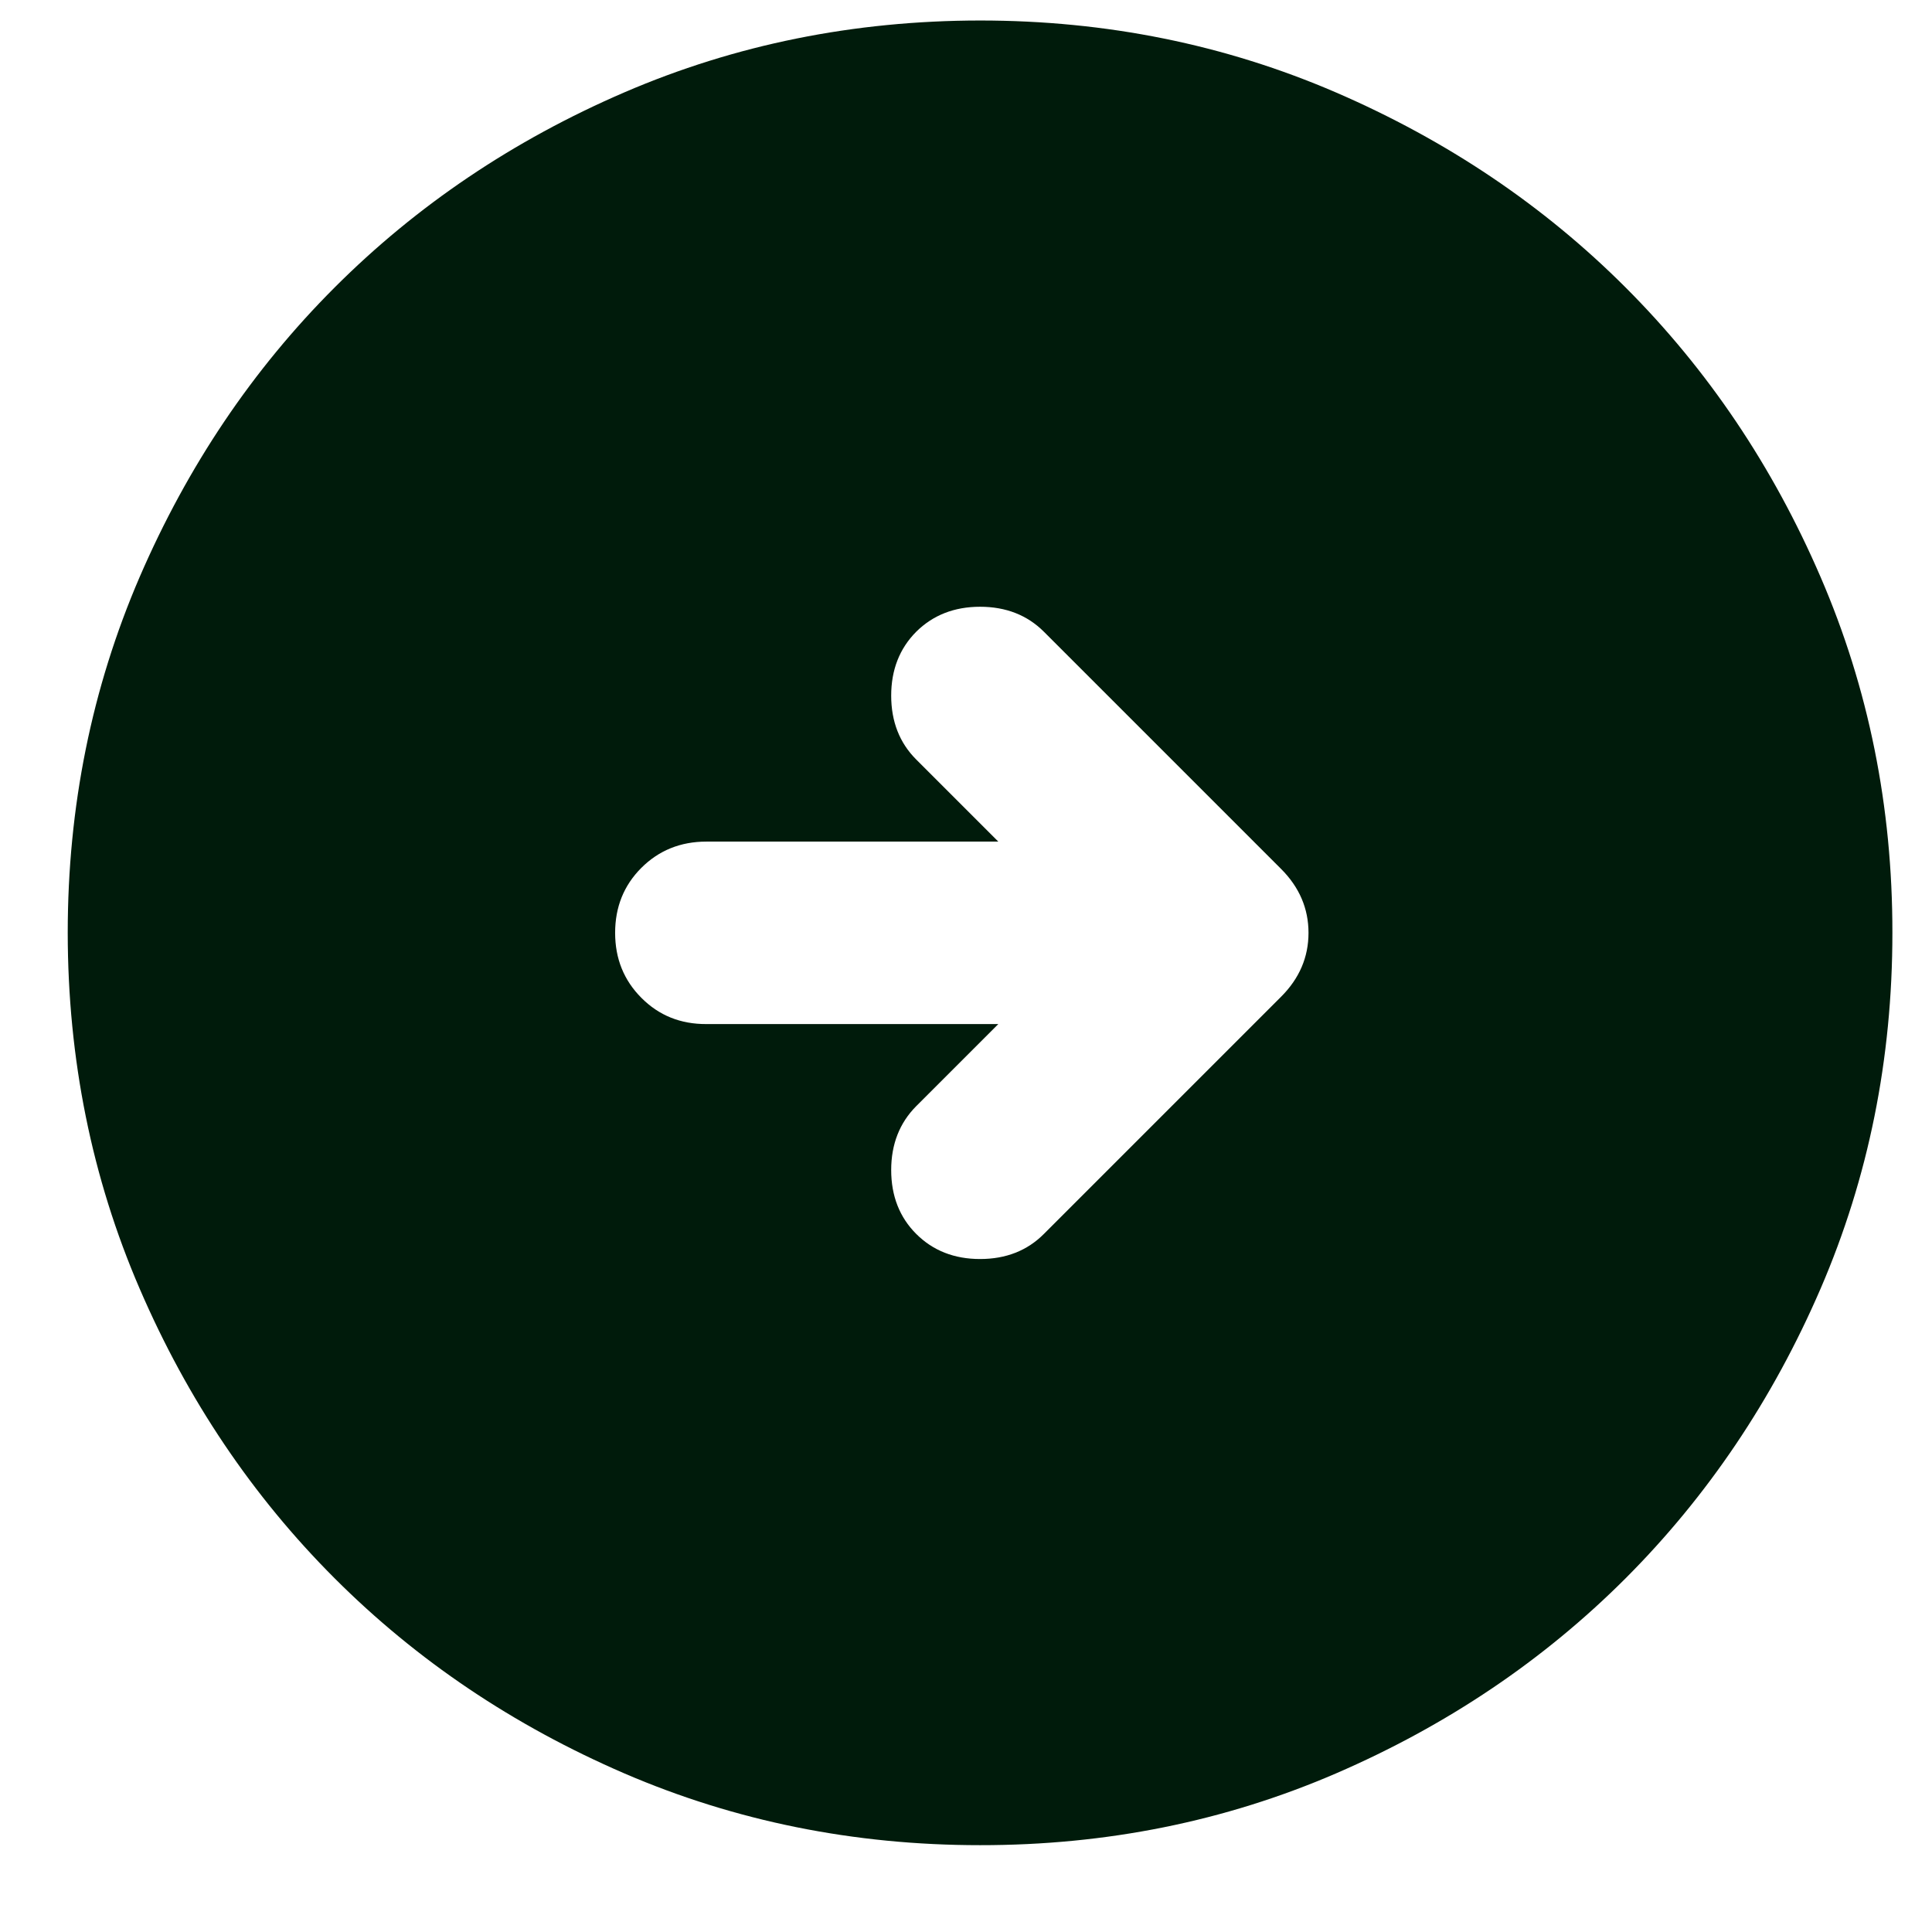
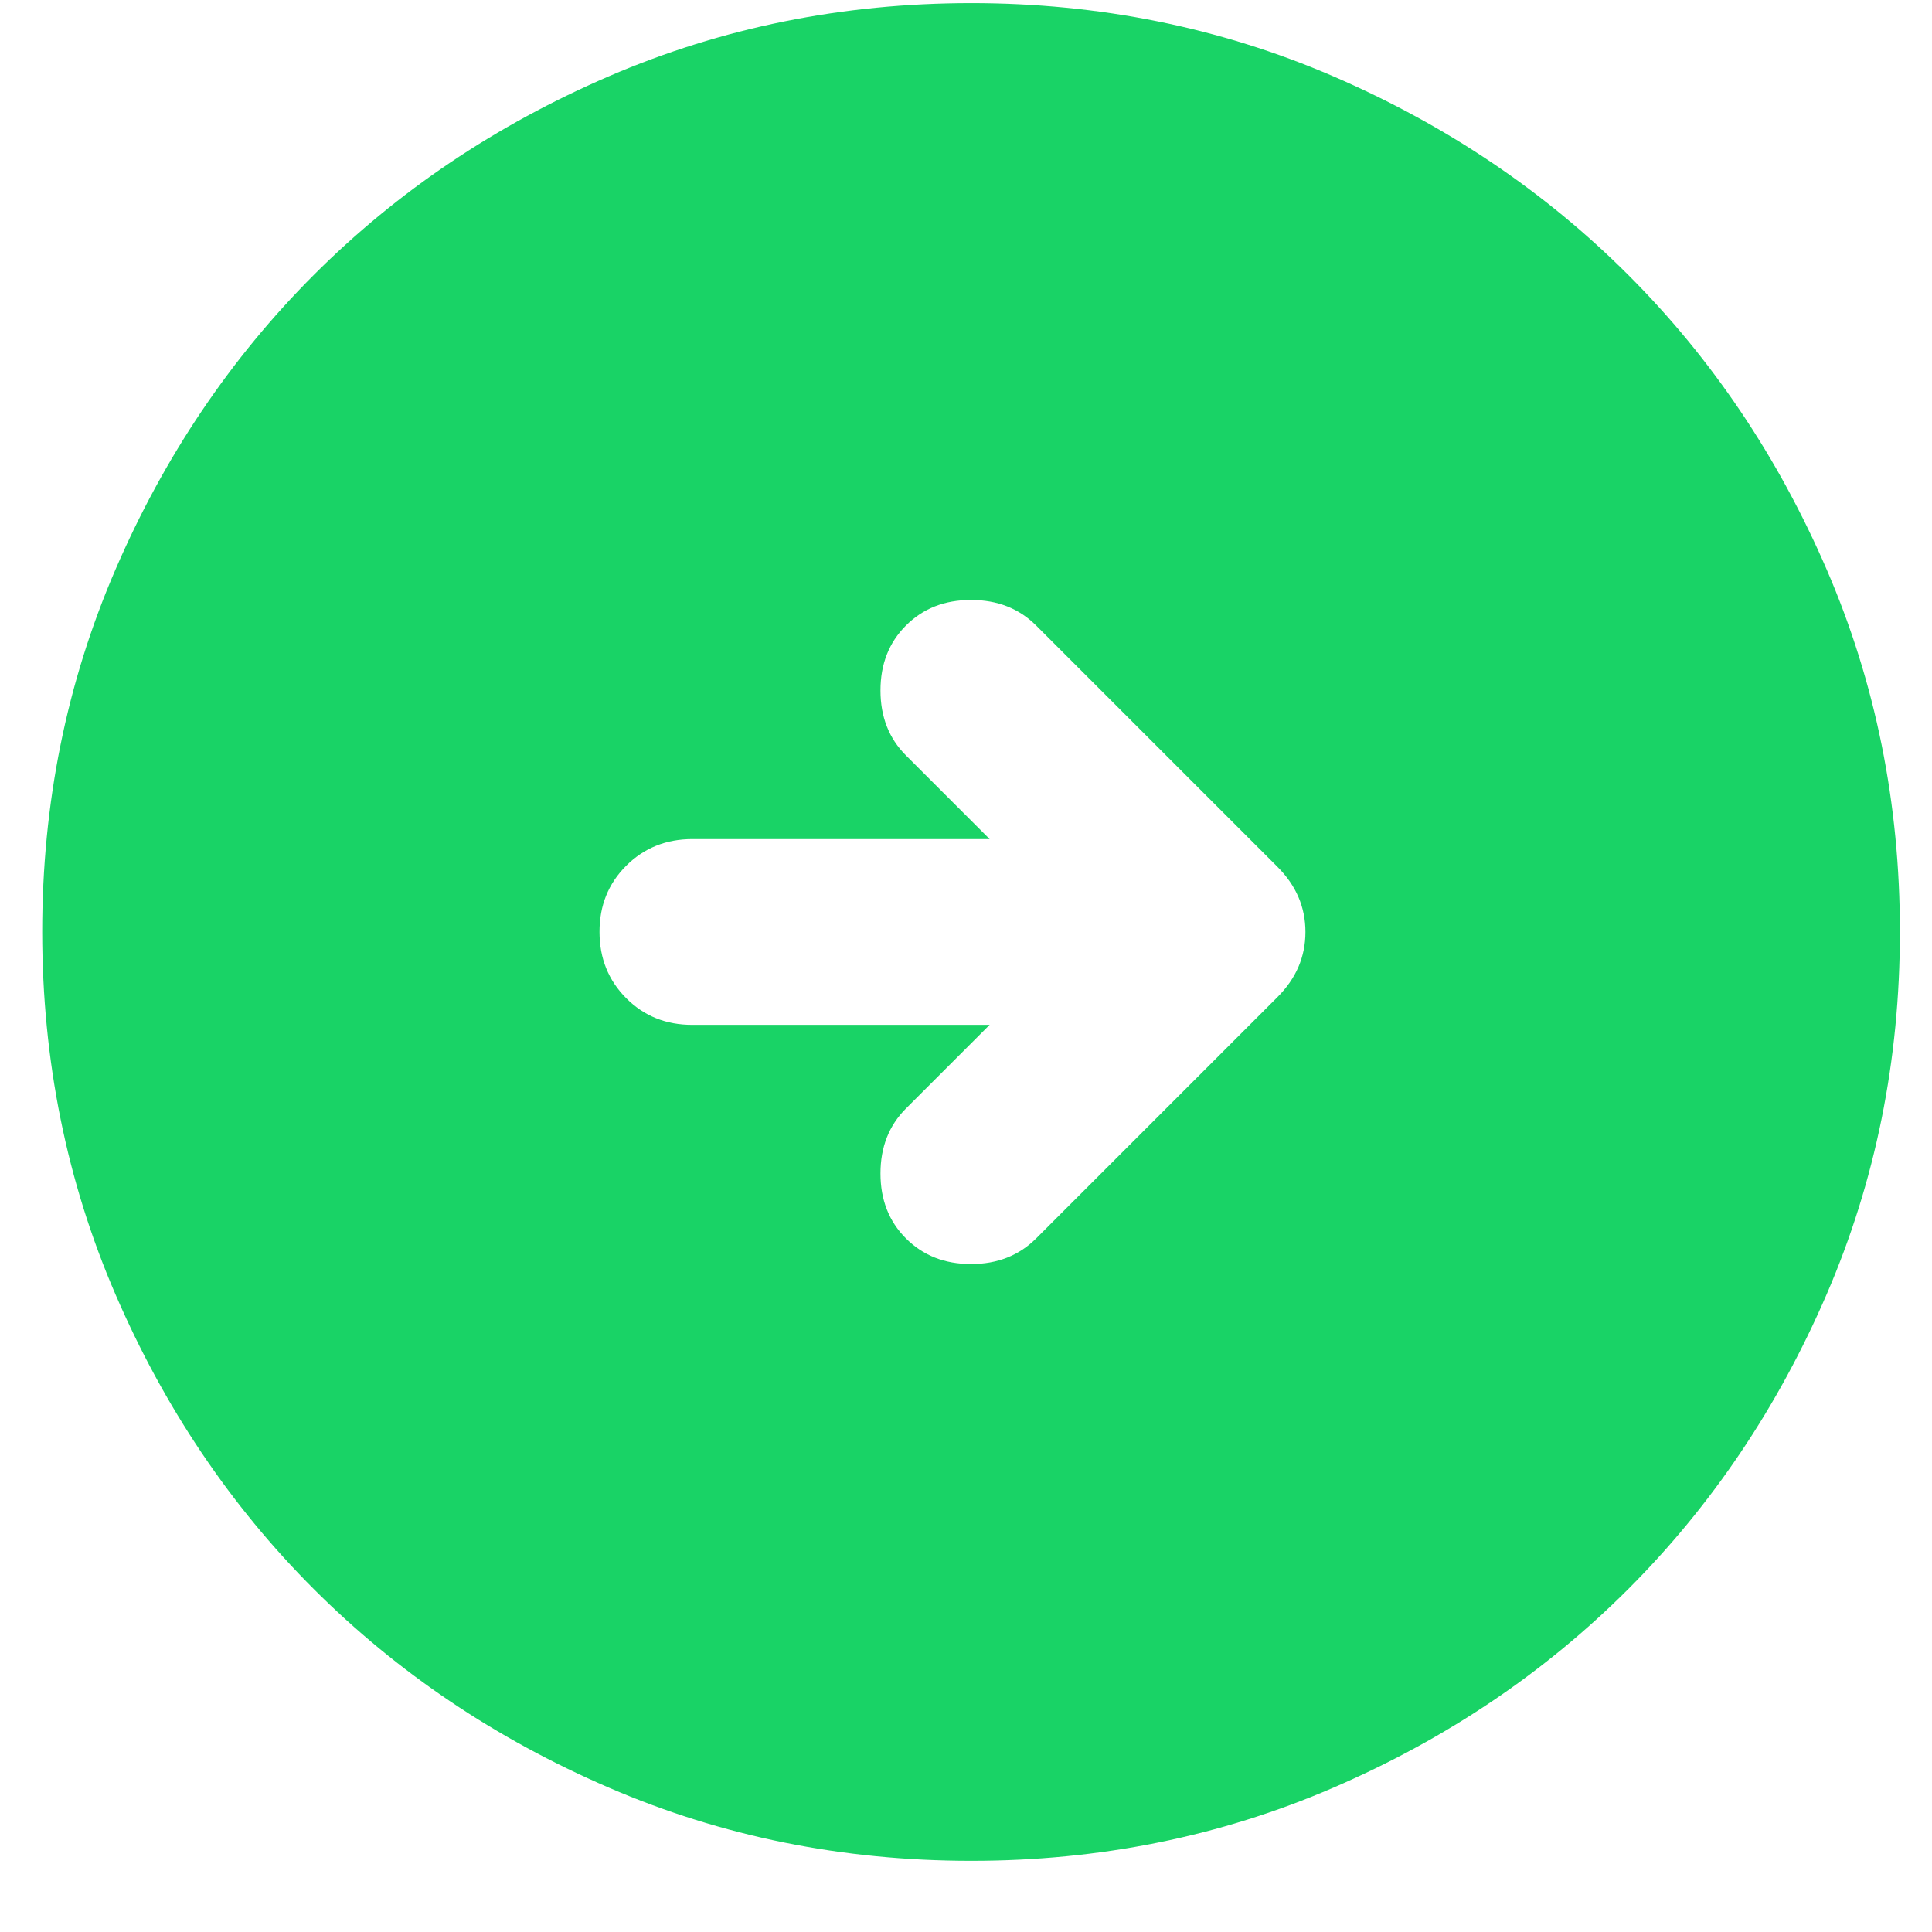
- <svg xmlns="http://www.w3.org/2000/svg" width="18" height="18" viewBox="0 0 18 18" fill="none">
-   <path d="M9.131 17.191C7.956 17.191 6.851 16.968 5.816 16.522C4.782 16.075 3.883 15.47 3.118 14.705C2.353 13.94 1.747 13.041 1.301 12.006C0.855 10.972 0.632 9.867 0.631 8.691C0.631 7.516 0.855 6.411 1.301 5.376C1.748 4.342 2.353 3.443 3.118 2.678C3.883 1.913 4.782 1.307 5.816 0.861C6.851 0.415 7.956 0.192 9.131 0.191C10.307 0.191 11.412 0.415 12.446 0.861C13.48 1.308 14.38 1.913 15.145 2.678C15.91 3.443 16.516 4.342 16.962 5.376C17.409 6.411 17.632 7.516 17.631 8.691C17.631 9.867 17.408 10.972 16.962 12.006C16.515 13.041 15.909 13.94 15.145 14.705C14.38 15.47 13.48 16.076 12.446 16.523C11.412 16.969 10.307 17.192 9.131 17.191ZM9.301 9.541L8.536 10.306C8.381 10.462 8.303 10.661 8.303 10.901C8.303 11.142 8.381 11.341 8.536 11.496C8.692 11.652 8.891 11.73 9.131 11.73C9.372 11.73 9.571 11.652 9.726 11.496L11.936 9.286C12.106 9.116 12.191 8.918 12.191 8.691C12.191 8.465 12.106 8.266 11.936 8.096L9.726 5.886C9.571 5.731 9.372 5.653 9.131 5.653C8.891 5.653 8.692 5.731 8.536 5.886C8.381 6.042 8.303 6.241 8.303 6.481C8.303 6.722 8.381 6.921 8.536 7.076L9.301 7.841H6.581C6.341 7.841 6.138 7.923 5.975 8.086C5.812 8.249 5.731 8.451 5.731 8.691C5.731 8.932 5.813 9.134 5.976 9.297C6.139 9.461 6.341 9.542 6.581 9.541H9.301Z" fill="#001B0B" />
+ <svg xmlns="http://www.w3.org/2000/svg" width="26" height="26" viewBox="0 0 26 26" fill="none">
+   <path d="M13.068 25.042C11.338 25.042 9.714 24.714 8.193 24.057C6.672 23.401 5.349 22.51 4.224 21.386C3.099 20.261 2.209 18.938 1.553 17.417C0.897 15.896 0.569 14.271 0.568 12.542C0.568 10.813 0.896 9.188 1.553 7.667C2.209 6.146 3.1 4.824 4.224 3.699C5.349 2.574 6.672 1.683 8.193 1.027C9.714 0.371 11.338 0.043 13.068 0.042C14.797 0.042 16.422 0.371 17.943 1.027C19.463 1.684 20.786 2.574 21.911 3.699C23.036 4.824 23.927 6.146 24.584 7.667C25.241 9.188 25.569 10.813 25.568 12.542C25.568 14.271 25.239 15.896 24.583 17.417C23.926 18.938 23.036 20.261 21.911 21.386C20.786 22.511 19.463 23.402 17.943 24.058C16.422 24.715 14.797 25.043 13.068 25.042ZM13.318 13.792L12.193 14.917C11.963 15.146 11.849 15.438 11.849 15.792C11.849 16.146 11.963 16.438 12.193 16.667C12.422 16.896 12.713 17.011 13.068 17.011C13.422 17.011 13.713 16.896 13.943 16.667L17.193 13.417C17.443 13.167 17.568 12.876 17.568 12.542C17.568 12.209 17.443 11.917 17.193 11.667L13.943 8.417C13.713 8.188 13.422 8.074 13.068 8.074C12.713 8.074 12.422 8.188 12.193 8.417C11.963 8.646 11.849 8.938 11.849 9.292C11.849 9.646 11.963 9.938 12.193 10.167L13.318 11.292H9.318C8.964 11.292 8.666 11.412 8.426 11.652C8.186 11.892 8.067 12.189 8.068 12.542C8.068 12.896 8.188 13.194 8.428 13.434C8.668 13.674 8.964 13.793 9.318 13.792H13.318Z" fill="#19D366" />
</svg>
